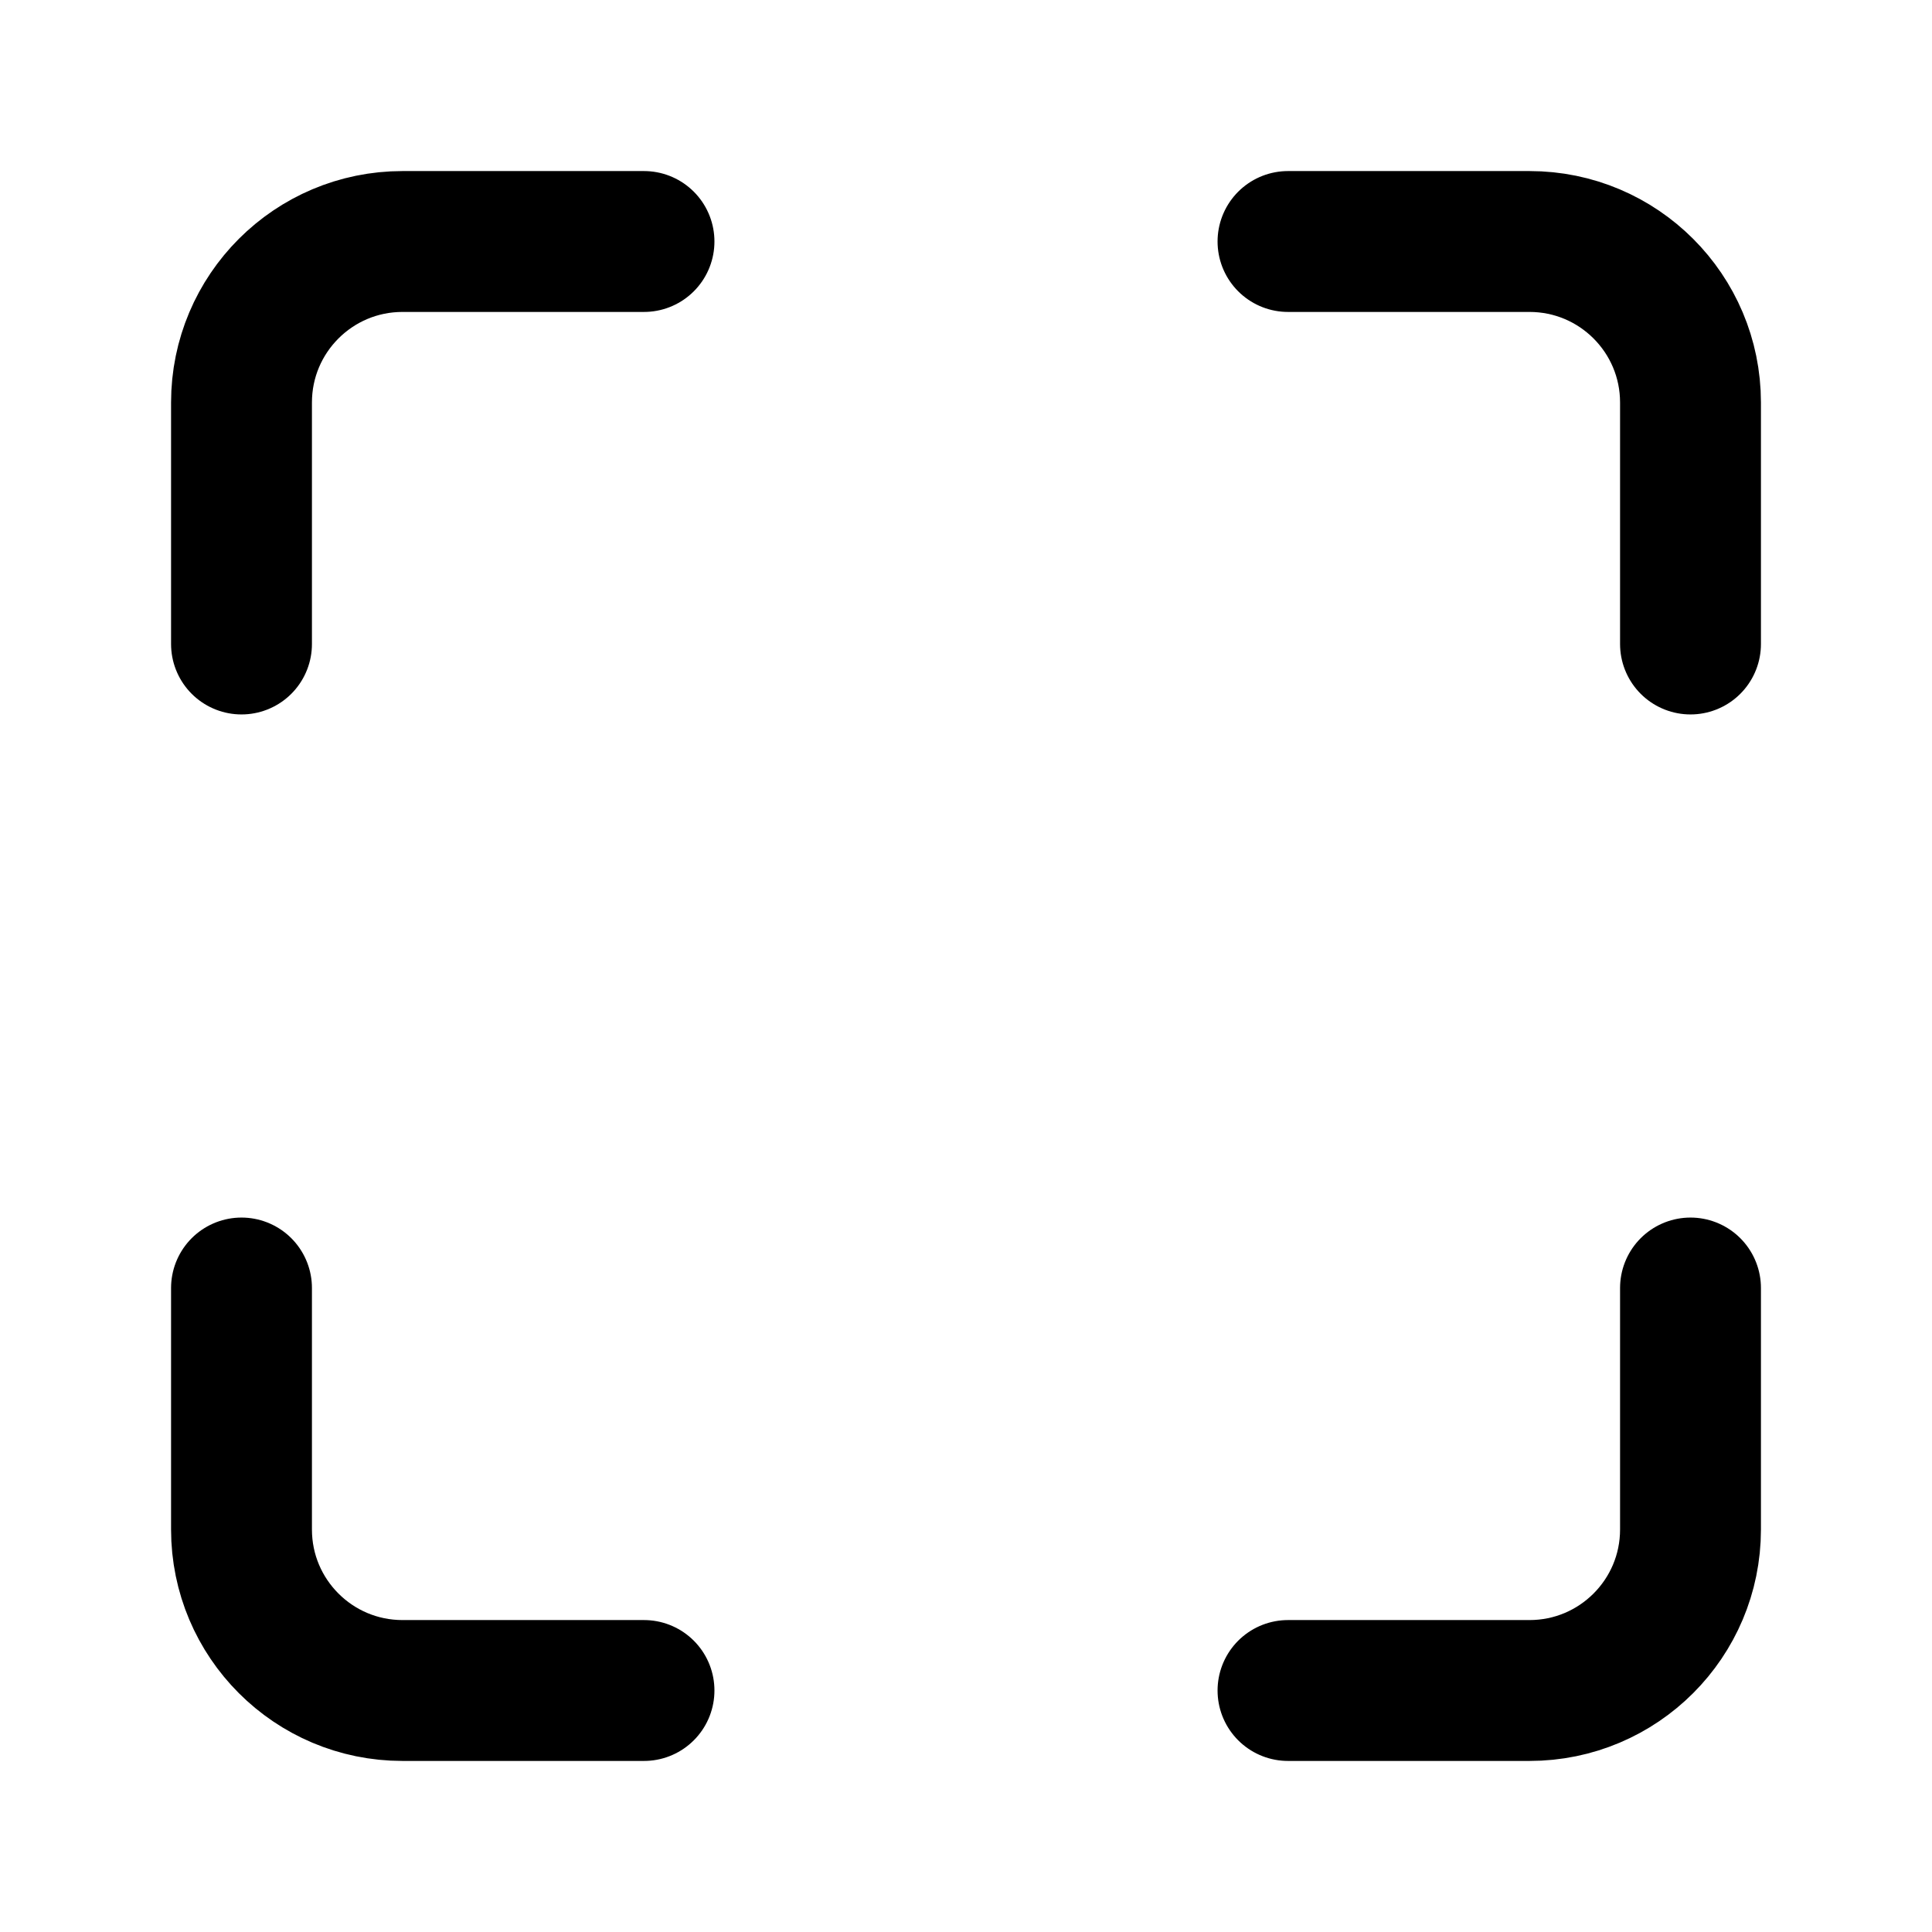
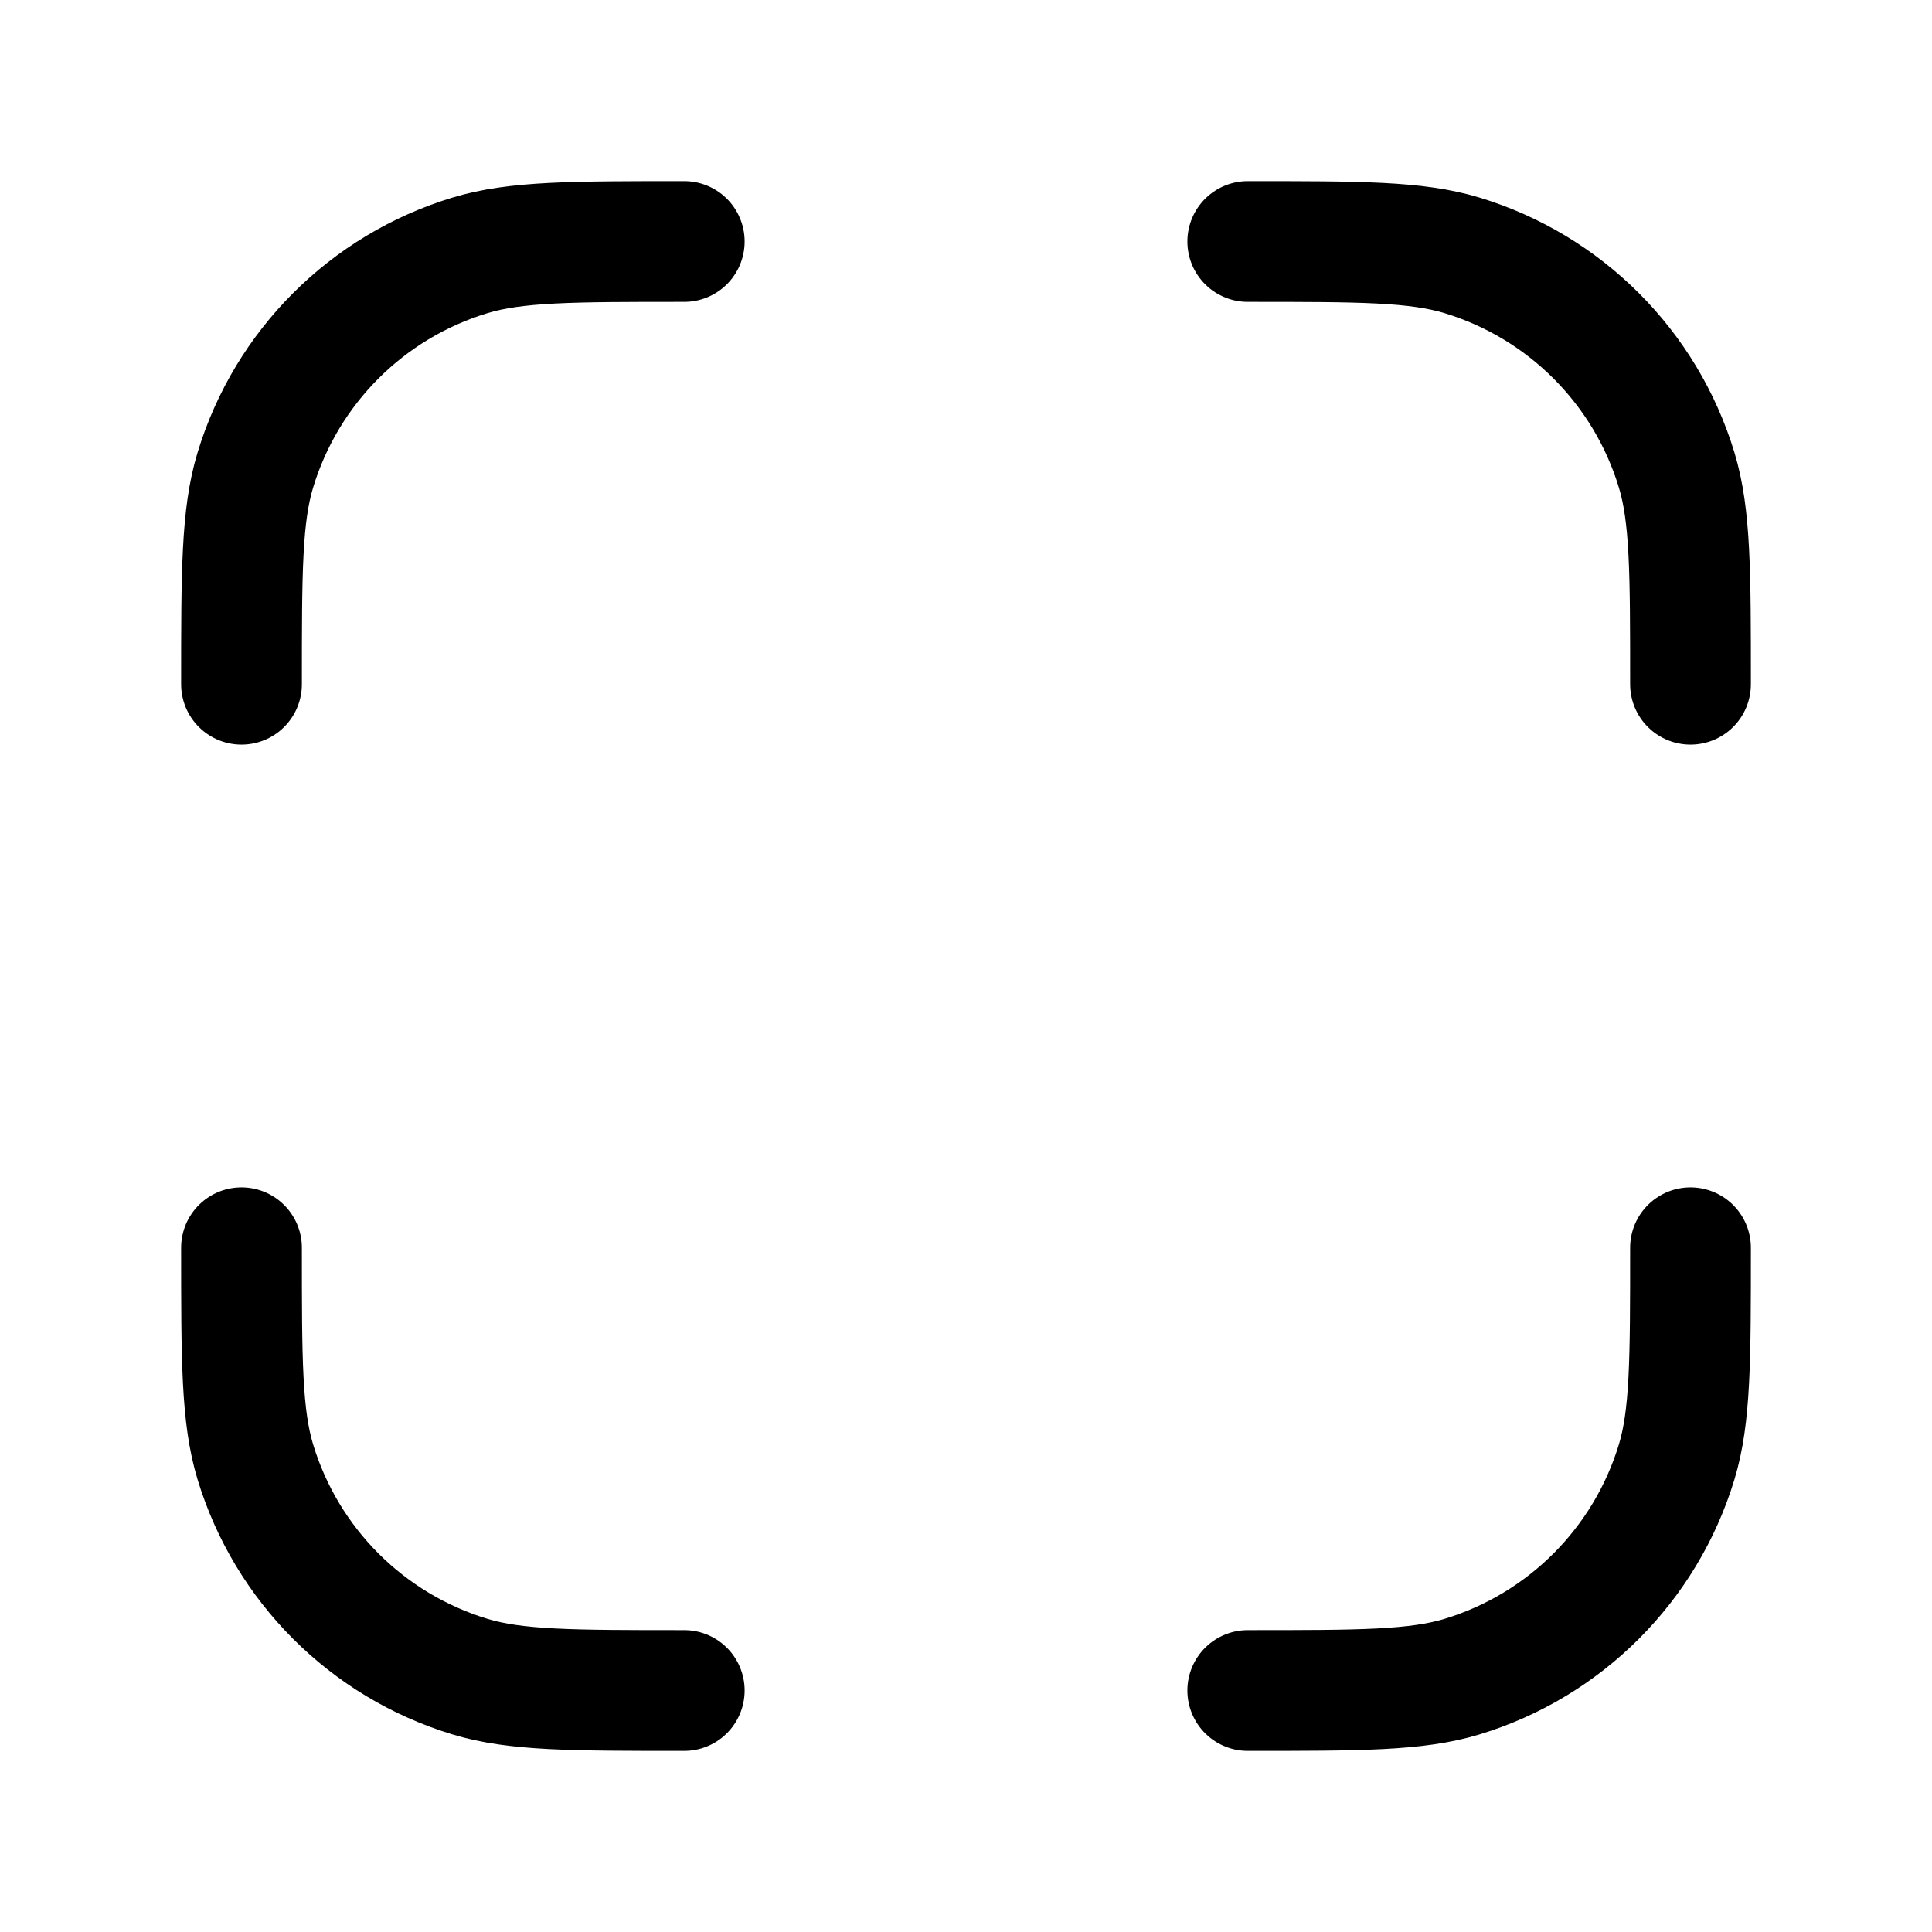
- <svg xmlns="http://www.w3.org/2000/svg" width="24" height="24" viewBox="0 0 24 24" fill="none" stroke="currentColor" stroke-width="1.75" stroke-linecap="round" stroke-linejoin="round">
-   <path d="M8 3H5a2 2 0 0 0-2 2v3" />
-   <path d="M21 8V5a2 2 0 0 0-2-2h-3" />
-   <path d="M3 16v3a2 2 0 0 0 2 2h3" />
-   <path d="M16 21h3a2 2 0 0 0 2-2v-3" />
+ <svg xmlns="http://www.w3.org/2000/svg" width="24" height="24" viewBox="0 0 24 24" fill="none">
+   <path d="M15.5 21C16.896 21 17.593 21 18.161 20.828C19.439 20.44 20.44 19.439 20.828 18.161C21 17.593 21 16.896 21 15.5M21 8.5C21 7.104 21 6.407 20.828 5.839C20.44 4.56 19.439 3.56 18.161 3.172C17.593 3 16.896 3 15.5 3M8.5 21C7.104 21 6.407 21 5.839 20.828C4.56 20.44 3.56 19.439 3.172 18.161C3 17.593 3 16.896 3 15.5M3 8.5C3 7.104 3 6.407 3.172 5.839C3.56 4.56 4.56 3.56 5.839 3.172C6.407 3 7.104 3 8.5 3" stroke="currentColor" stroke-linecap="round" stroke-linejoin="round" stroke-width="1.5" />
</svg>
